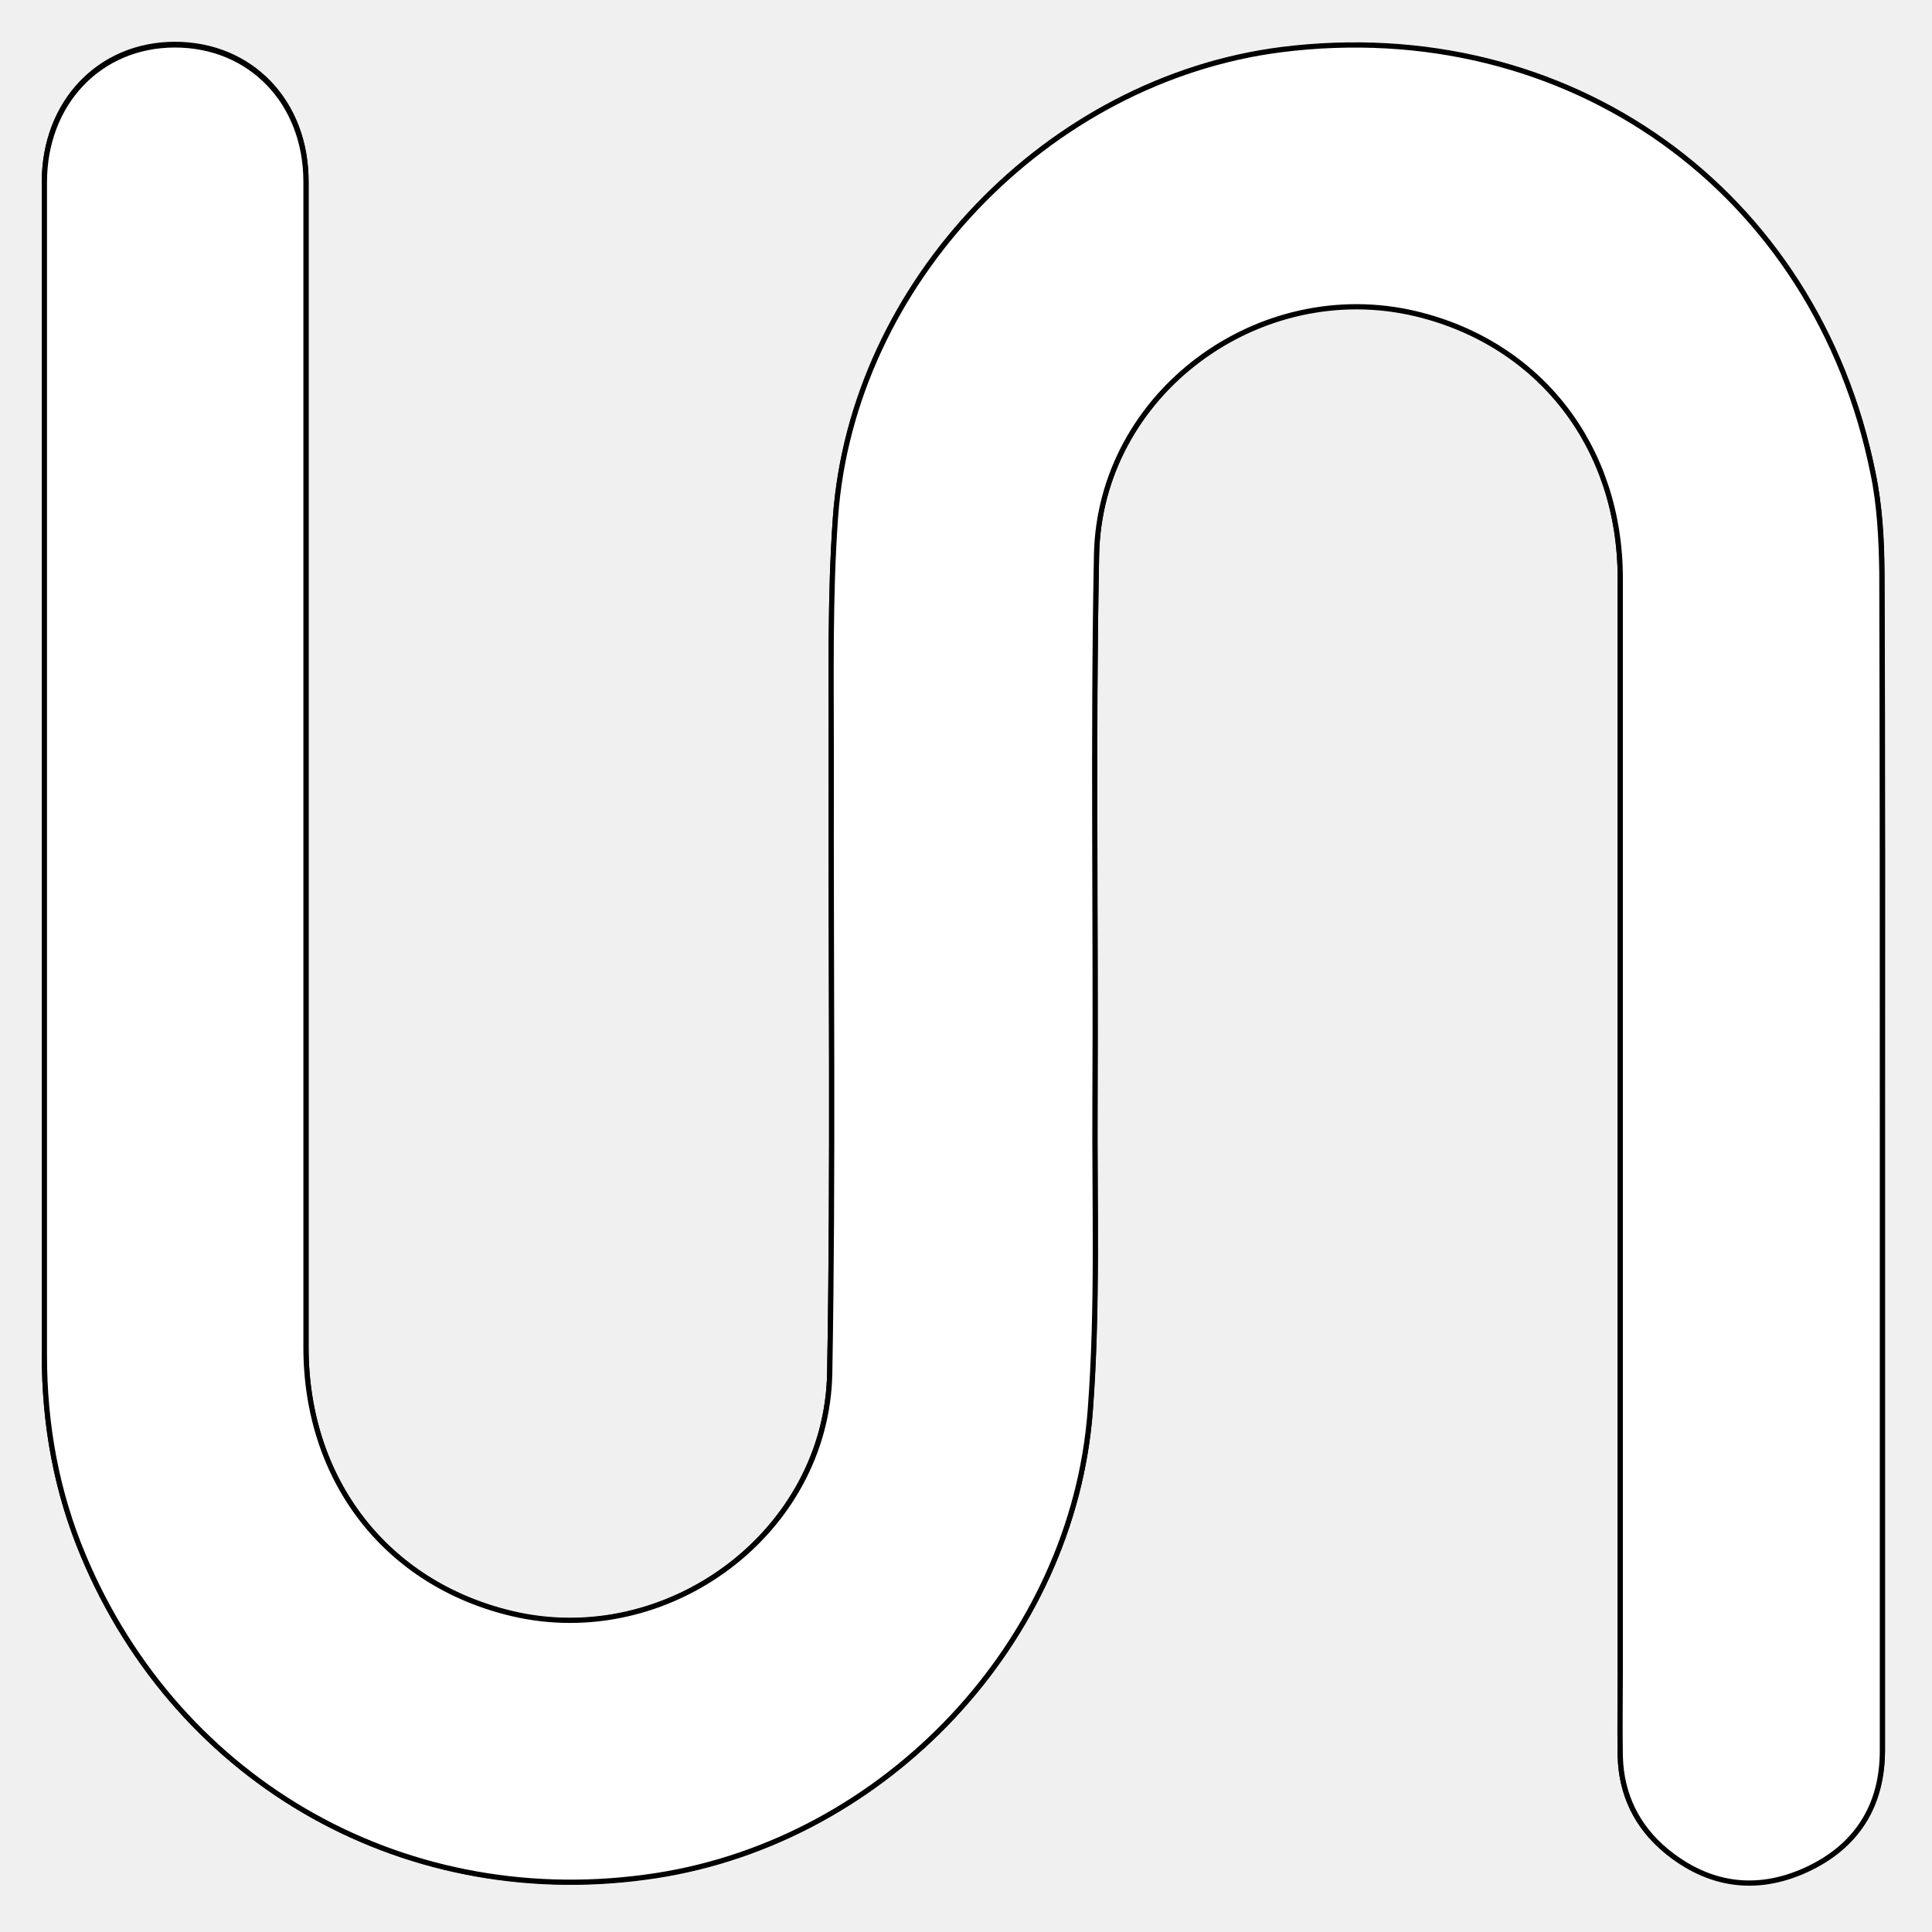
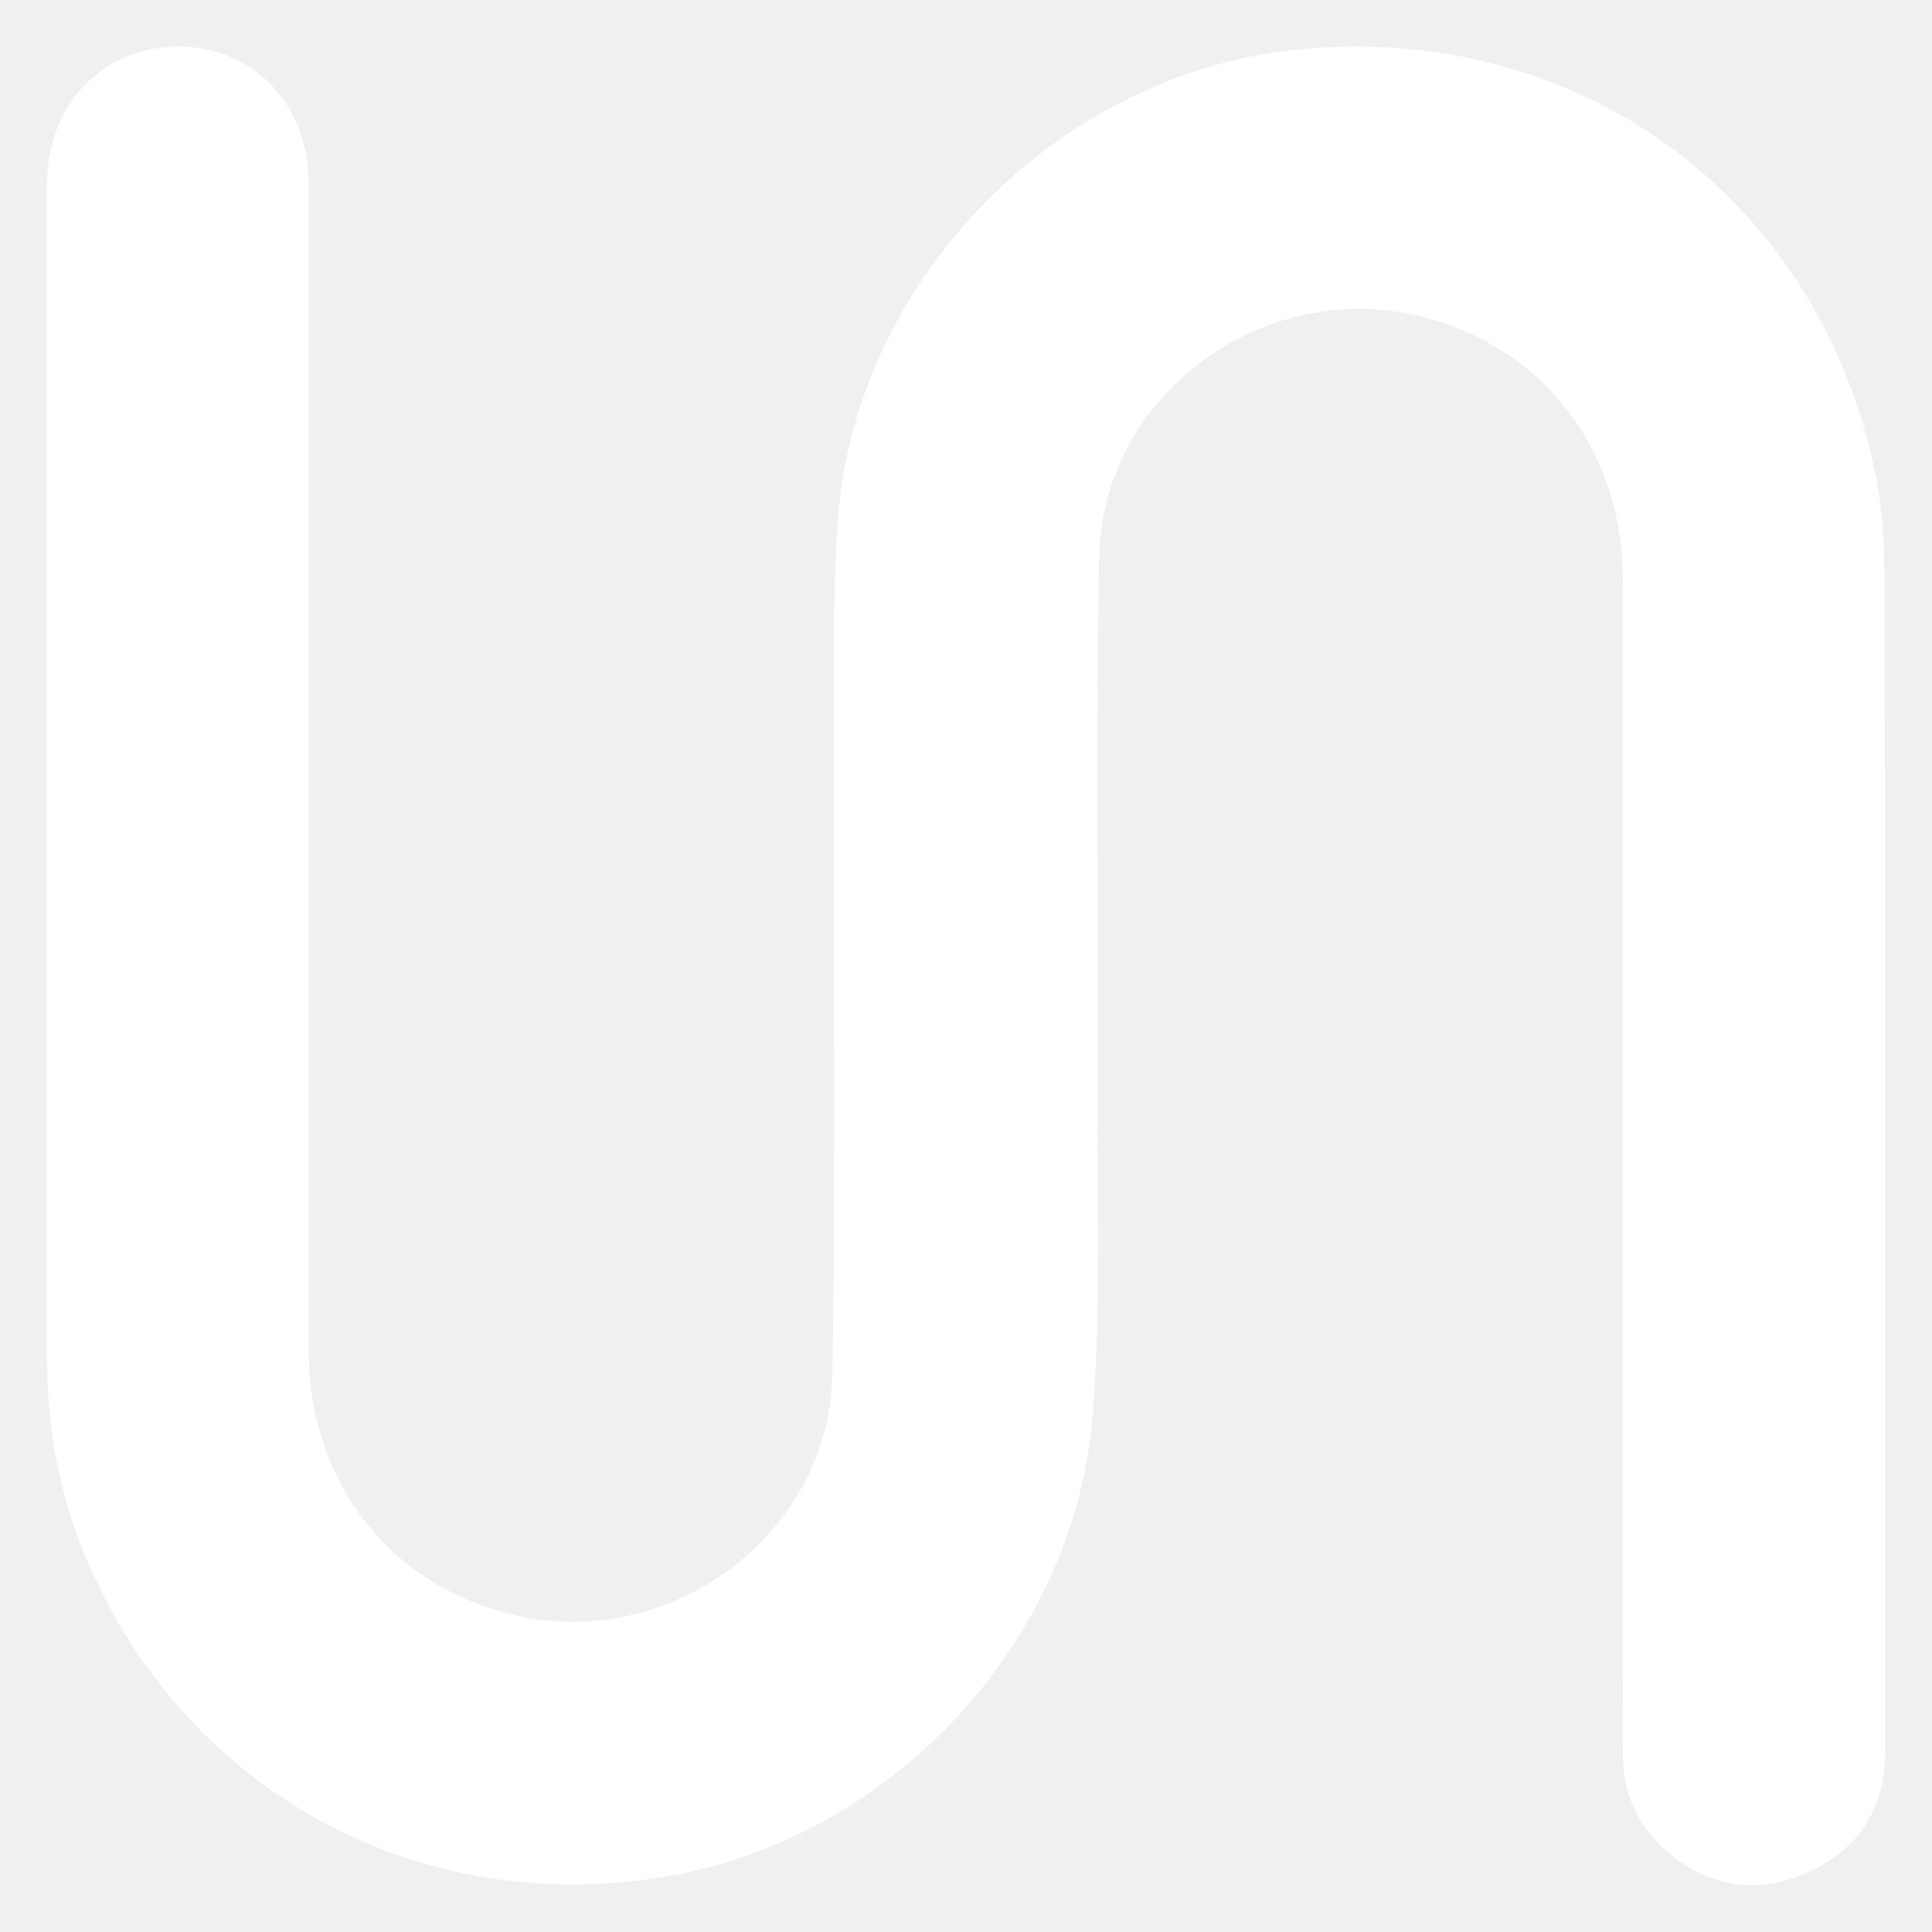
- <svg xmlns="http://www.w3.org/2000/svg" version="1.1" id="Layer_1" x="0px" y="0px" viewBox="0 0 370 370" style="enable-background:new 0 0 370 370;" xml:space="preserve">
+ <svg xmlns="http://www.w3.org/2000/svg" version="1.1" x="0px" y="0px" viewBox="0 0 370 370" style="enable-background:new 0 0 370 370;" xml:space="preserve">
  <style type="text/css">
- 	.st0{fill:#FFFFFF;stroke:#000000;stroke-miterlimit:10;}
+ 	.st0{display:none;}
+ 	.st1{display:inline;}
+ 	.st2{fill:#FFFFFF;}
+ 	.st3{display:inline;fill:#FFFFFF;}
</style>
-   <path class="st0" d="M-210.3,412.8c-3.4-19.7-9.7-38.6-19.6-56.2c10.4-2.3,20.8-4,30.4-0.1c4.2,1.7,8.9,5.2,13.1,8.8c0,0,0,0,0,0  c0.4,0.1,0.8,0.3,1.1,0.4c-1.5-19.8-6.3-38.6-13.9-56c-10-2-20.5-1.7-30.7-0.7c-10.5,1-20.8,3.3-30.5,7.2c-1.5-1.6-3-3.1-4.5-4.6  c-0.3-0.3-0.7-0.7-1-1c6.2-5.3,12.4-10.8,18.6-16c10-5.6,19.9-11.5,29.8-17.4c-11.4-15.9-25.3-29.8-41.2-41.1  c-15.6,12.4-30.8,25.1-43.9,40.1l-8.1-7.6c2.7-3.7,5.2-7.5,7.4-11.5c6.3-11.7,11.4-26.3,10.3-40.1c-15.8-6.6-32.7-10.9-50.5-12.6  c0.3,9.5,0.4,19.1-1.6,28.3c-0.6,2.7-1.3,5.3-2.2,8c-0.1,0.4-0.3,0.7-0.4,1.1c-3.8-3.6-7.7-7-12.1-10.2c-6.3-4.5-13.3-7.7-20.6-10.5  c-12.8-4.9-26.2-6.6-39.8-7c0.7-0.3,1.4-0.5,2.1-0.8h-0.4c-26.5,9.2-50.1,24.7-69.1,44.6c0.8,0.2,1.7,0.4,2.4,0.7  c1-0.9,1.9-1.8,2.9-2.7c0.5,0,1.1,0,1.6,0.1c2.2,0.8,4.6,1.3,7.1,1.2c2.8,0,5.6-0.1,8.4-0.1c9.1,0.9,18.2,2,27.2,3.2  c7.9,1.1,17.3,1.9,24.3,3c3,0.5,6,1.1,9,1.9c1.5,0.4,2.9,0.9,4.4,1.4c0.8,0.3,1.6,0.6,2.4,0.9c0.1,0.1,0.3,0.1,0.3,0.1  c0.1,0,0.1,0,0.2,0.1c5.4,2.4,10,5.3,14.3,8.4c-0.5,0.2-0.9,0.4-1.4,0.6c-0.1,0-0.1,0.1-0.2,0.1c-1.3,0.5-2.5,1-3.8,1.5  c-33.3,12.3-69.4,13.4-103.4,22.7c-10.9,3-21.7,6.9-31.6,12.3c-8.3,20.4-12.9,42.7-12.9,66.1c0,0.1,0,0.2,0,0.3  c1-0.3,2.1-0.5,3.1-0.5c1-1,2-1.9,3.1-2.8c0.5-0.4,1-0.9,1.5-1.3c0,0,0.1,0,0.1-0.1c2.7-1.9,5.4-3.7,8.2-5.3  c2.6-1.5,5.2-2.9,7.9-4.2c1.4-0.7,2.7-1.3,4.1-1.9c0.7-0.3,1.4-0.6,2.1-0.9c0.4-0.2,1.8-0.8,1.9-0.8c29.2-12.2,59.8-21.2,90.2-29.9  c11.8-3.4,23.3-7.3,34.4-12.6c9.5-4.5,18.7-9.8,28.4-14c0.9,0.6,1.7,1.2,2.5,1.8c1.5,1.7,3.1,3.4,4.6,5.1c-3.1,2.6-6.3,5.2-9.2,8  c-23.3,11.6-41.4,31.9-57.8,51.9c-22.4,27.2-45.4,53.8-65.5,82.7c-7.6,11-14.8,22.4-21.5,34c12.3,15.5,27.2,28.9,44,39.5  c6.3-6.4,11.5-14.2,16.4-21.6c10.6-15.9,20.3-32.3,30.5-48.4c9.5-14.9,19.8-29.2,30.1-43.6c9.1-12.7,18.4-25.4,28.7-37.2  c1.4-1.6,2.8-3.2,4.2-4.7c10-10.9,20.9-20.9,33.3-28.9c0,0,0,0,0,0c2.6,2.1,5.3,4.1,8.1,6.1c-2.4,3.2-4.7,6.5-6.9,9.9  c-9.1,14.5-15.6,30.6-20.3,47.2c-1.2,4.4-2.3,8.8-3.3,13.2c-0.1,0.3-0.1,0.5-0.2,0.8c-0.3,1.1-0.5,2.3-0.7,3.4  c-0.1,0.6-0.2,1.2-0.4,1.8c-0.2,1-0.4,2-0.6,2.9c-0.1,0.8-0.3,1.6-0.4,2.4c-0.2,0.8-0.3,1.7-0.5,2.5c-0.2,1-0.3,2-0.5,3  c-0.1,0.6-0.2,1.3-0.3,1.9c-0.3,1.7-0.5,3.4-0.7,5c-1.8,12.8-2.9,25.7-4.4,38.6c-0.3,3.1-0.7,6.2-1.1,9.3c0,0.1-0.1,0.5-0.1,0.9  c-0.1,0.6-0.3,2-0.3,1.9c-0.3,1.8-0.5,3.7-0.8,5.5c-1,6.3-2.2,12.7-3.7,18.9c-0.8,3.5-1.8,6.9-2.9,10.3c-0.5,1.7-1.1,3.3-1.7,5  c-0.3,0.8-0.6,1.6-0.9,2.4c-0.1,0.1-0.3,0.8-0.5,1.2c-0.2,0.5-0.6,1.4-0.6,1.4c-0.3,0.8-0.7,1.5-1.1,2.3c-0.7,1.5-1.5,2.9-2.3,4.3  c-0.4,0.6-0.7,1.2-1.1,1.8c-0.5,0.8-0.9,1.5-1.4,2.3c0,0,0,0,0,0.1c-2.1,1.9-4.3,3.5-6.7,5c2.2,0.1,4.5,0.1,6.7,0.1  c21.1,0,41.4-3.7,60.1-10.6c5.3-13.6,8.7-28.1,10.9-42.3c2.3-14.9,3.6-30,4-45.1c0.5-14.9-0.2-29.8,1.2-44.7  c1.1-11.2,4-22.1,9.9-31.6c6.5,11.9,9.9,25.5,12.4,39.5c2.9,17,4.5,34.1,5.4,51.3c0.8,16.3,0.9,32.6,0.8,49  c18.7-13.9,34.4-31.3,46.4-51.4C-208.3,450.5-209.9,431.5-210.3,412.8z" />
-   <g>
-     <path class="st0" d="M360.5,218.9c0-36.4,0.1-72.8-0.1-109.2c0-6.3-0.4-12.8-1.7-19c-10.9-54.1-58.4-88-113.3-81.1   c-44.7,5.7-82.1,44.6-85.4,89.6c-1.1,15.4-0.7,30.9-0.8,46.4c-0.1,39.1,0.4,78.2-0.3,117.4c-0.6,30.6-31.1,53.1-60.9,46.1   c-24-5.7-39.4-25.5-39.4-51c0-74.4,0-148.8,0-223.2C58.7,19.5,48,8.5,33.5,8.5c-14.4,0-25,11.1-25,26.3c0,74.9,0,149.8,0,224.7   c0,13.2,2.3,26,7.4,38.2c18.4,44.1,62.6,68.8,109.8,61.4c43.9-6.8,79.8-44.7,83.1-89.1c1.4-19.5,0.8-39.2,0.9-58.9   c0.1-35-0.4-69.9,0.3-104.9c0.6-30.9,31.1-53.4,61.2-46.2c23.8,5.7,39.1,25.5,39.1,50.7c0,69.8,0,139.6,0,209.3   c0,5.4-0.1,10.9,0,16.3c0.2,7.3,3.1,13.4,8.7,18c8.1,6.7,17.3,8.1,26.9,3.7c9.6-4.4,14.5-12.3,14.6-22.8   C360.5,296.5,360.5,257.7,360.5,218.9z" />
-     <path class="st0" d="M360.5,218.9c0,38.8,0,77.6,0,116.4c0,10.6-5,18.4-14.6,22.8c-9.6,4.4-18.8,3-26.9-3.7   c-5.5-4.6-8.5-10.7-8.7-18c-0.1-5.4,0-10.9,0-16.3c0-69.8,0-139.6,0-209.3c0-25.2-15.4-45-39.1-50.7c-30.1-7.2-60.6,15.3-61.2,46.2   c-0.7,35-0.1,69.9-0.3,104.9c-0.1,19.6,0.6,39.3-0.9,58.9c-3.3,44.4-39.2,82.3-83.1,89.1c-47.2,7.3-91.4-17.3-109.8-61.4   c-5.1-12.2-7.4-25-7.4-38.2c0-74.9,0-149.8,0-224.7c0-15.2,10.6-26.3,25-26.3c14.5,0,25.1,11,25.1,26.2c0,74.4,0,148.8,0,223.2   c0,25.5,15.4,45.3,39.4,51c29.8,7.1,60.4-15.5,60.9-46.1c0.7-39.1,0.2-78.2,0.3-117.4c0-15.5-0.3-31,0.8-46.4   c3.2-45,40.7-83.9,85.4-89.6c54.9-6.9,102.4,26.9,113.3,81.1c1.3,6.2,1.6,12.7,1.7,19C360.5,146.1,360.5,182.5,360.5,218.9z" />
+   <g id="square" class="st0">
+     <g class="st1">
+       <path class="st2" d="M361,8.9c-63.1,0-137.1,0-200.3,0c0,103.4,0,181.1,0,307c-45.8,0-55.8-1.5-101.5-1.5c0-45.2,0-85,0-130.5    c-8.7,0-39.7,0.9-48.5,0.9c0,58.8-1.6,117.3-1.6,176.1c62.7,0,139,0,202.4,0c0-104-1.5-208-1.5-312.5c45.8,0,54.8,0,100.5,0    c0,45.1,0,90,0,135.3c8.9,0,41.8,1.1,50.6,1.1C361,126.8,361,67.6,361,8.9z" />
+     </g>
+   </g>
+   <g id="basketball" class="st0">
+     <path class="st3" d="M336.5,220c-3.4-19.7-9.7-38.6-19.6-56.2c10.4-2.3,20.8-4,30.4-0.1c4.2,1.7,8.9,5.2,13.1,8.8c0,0,0,0,0,0   c0.4,0.1,0.8,0.3,1.1,0.4c-1.5-19.8-6.3-38.6-13.9-56c-10-2-20.5-1.7-30.7-0.7c-10.5,1-20.8,3.3-30.5,7.2c-1.5-1.6-3-3.1-4.5-4.6   c-0.3-0.3-0.7-0.7-1-1c6.2-5.3,12.4-10.8,18.6-16c10-5.6,19.9-11.5,29.8-17.4C318,68.6,304,54.7,288.1,43.4   c-15.6,12.4-30.8,25.1-43.9,40.1l-8.1-7.6c2.7-3.7,5.2-7.5,7.4-11.5c6.3-11.7,11.4-26.3,10.3-40.1C238,17.7,221,13.4,203.3,11.7   c0.3,9.5,0.4,19.1-1.6,28.3c-0.6,2.7-1.3,5.3-2.2,8c-0.1,0.4-0.3,0.7-0.4,1.1c-3.8-3.6-7.7-7-12.1-10.2   c-6.3-4.5-13.3-7.7-20.6-10.5c-12.8-4.9-26.2-6.6-39.8-7c0.7-0.3,1.4-0.5,2.1-0.8h-0.4c-26.5,9.2-50.1,24.7-69.1,44.6   c0.8,0.2,1.7,0.4,2.4,0.7c1-0.9,1.9-1.8,2.9-2.7c0.5,0,1.1,0,1.6,0.1c2.2,0.8,4.6,1.3,7.1,1.2c2.8,0,5.6-0.1,8.4-0.1   c9.1,0.9,18.2,2,27.2,3.2c7.9,1.1,17.3,1.9,24.3,3c3,0.5,6,1.1,9,1.9c1.5,0.4,2.9,0.9,4.4,1.4c0.8,0.3,1.6,0.6,2.4,0.9   c0.1,0.1,0.3,0.1,0.3,0.1c0.1,0,0.1,0,0.2,0.1c5.4,2.4,10,5.3,14.3,8.4c-0.5,0.2-0.9,0.4-1.4,0.6c-0.1,0-0.1,0.1-0.2,0.1   c-1.3,0.5-2.5,1-3.8,1.5C125.2,97.8,89,98.9,55,108.2c-10.9,3-21.7,6.9-31.6,12.3c-8.3,20.4-12.9,42.7-12.9,66.1c0,0.1,0,0.2,0,0.3   c1-0.3,2.1-0.5,3.1-0.5c1-1,2-1.9,3.1-2.8c0.5-0.4,1-0.9,1.5-1.3c0,0,0.1,0,0.1-0.1c2.7-1.9,5.4-3.7,8.2-5.3   c2.6-1.5,5.2-2.9,7.9-4.2c1.4-0.7,2.7-1.3,4.1-1.9c0.7-0.3,1.4-0.6,2.1-0.9c0.4-0.2,1.8-0.8,1.9-0.8c29.2-12.2,59.8-21.2,90.2-29.9   c11.8-3.4,23.3-7.3,34.4-12.6c9.5-4.5,18.7-9.8,28.4-14c0.9,0.6,1.7,1.2,2.5,1.8c1.5,1.7,3.1,3.4,4.6,5.1c-3.1,2.6-6.3,5.2-9.2,8   c-23.3,11.6-41.4,31.9-57.8,51.9c-22.4,27.2-45.4,53.8-65.5,82.7c-7.6,11-14.8,22.4-21.5,34c12.3,15.5,27.2,28.9,44,39.5   c6.3-6.4,11.5-14.2,16.4-21.6c10.6-15.9,20.3-32.3,30.5-48.4c9.5-14.9,19.8-29.2,30.1-43.6c9.1-12.7,18.4-25.4,28.7-37.2   c1.4-1.6,2.8-3.2,4.2-4.7c10-10.9,20.9-20.9,33.3-28.9c0,0,0,0,0,0c2.6,2.1,5.3,4.1,8.1,6.1c-2.4,3.2-4.7,6.5-6.9,9.9   c-9.1,14.5-15.6,30.6-20.3,47.2c-1.2,4.4-2.3,8.8-3.3,13.2c-0.1,0.3-0.1,0.5-0.2,0.8c-0.3,1.1-0.5,2.3-0.7,3.4   c-0.1,0.6-0.2,1.2-0.4,1.8c-0.2,1-0.4,2-0.6,2.9c-0.1,0.8-0.3,1.6-0.4,2.4c-0.2,0.8-0.3,1.7-0.5,2.5c-0.2,1-0.3,2-0.5,3   c-0.1,0.6-0.2,1.3-0.3,1.9c-0.3,1.7-0.5,3.4-0.7,5c-1.8,12.8-2.9,25.7-4.4,38.6c-0.3,3.1-0.7,6.2-1.1,9.3c0,0.1-0.1,0.5-0.1,0.9   c-0.1,0.6-0.3,2-0.3,1.9c-0.3,1.8-0.5,3.7-0.8,5.5c-1,6.3-2.2,12.7-3.7,18.9c-0.8,3.5-1.8,6.9-2.9,10.3c-0.5,1.7-1.1,3.3-1.7,5   c-0.3,0.8-0.6,1.6-0.9,2.4c-0.1,0.1-0.3,0.8-0.5,1.2c-0.2,0.5-0.6,1.4-0.6,1.4c-0.3,0.8-0.7,1.5-1.1,2.3c-0.7,1.5-1.5,2.9-2.3,4.3   c-0.4,0.6-0.7,1.2-1.1,1.8c-0.5,0.8-0.9,1.5-1.4,2.3c0,0,0,0,0,0.1c-2.1,1.9-4.3,3.5-6.7,5c2.2,0.1,4.5,0.1,6.7,0.1   c21.1,0,41.4-3.7,60.1-10.6c5.3-13.6,8.7-28.1,10.9-42.3c2.3-14.9,3.6-30,4-45.1c0.5-14.9-0.2-29.8,1.2-44.7   c1.1-11.2,4-22.1,9.9-31.6c6.5,11.9,9.9,25.5,12.4,39.5c2.9,17,4.5,34.1,5.4,51.3c0.8,16.3,0.9,32.6,0.8,49   c18.7-13.9,34.4-31.3,46.4-51.4C338.4,257.7,336.8,238.7,336.5,220z" />
+   </g>
+   <g id="sin">
+     <g>
+       <path class="st2" d="M361,219.3c0,38.8,0,77.6,0,116.4c0,10.6-5,18.4-14.6,22.8c-9.6,4.4-18.8,3-26.9-3.7    c-5.5-4.6-8.5-10.7-8.7-18c-0.1-5.4,0-10.9,0-16.3c0-69.8,0-139.6,0-209.3c0-25.2-15.4-45-39.1-50.7    c-30.1-7.2-60.6,15.3-61.2,46.2c-0.7,35-0.1,69.9-0.3,104.9c-0.1,19.6,0.6,39.3-0.9,58.9c-3.3,44.4-39.2,82.3-83.1,89.1    C79,367,34.8,342.3,16.4,298.2C11.3,286,9,273.2,9,260c0-74.9,0-149.8,0-224.7C9,20.1,19.6,9,34,8.9c14.5,0,25.1,11,25.1,26.2    c0,74.4,0,148.8,0,223.2c0,25.5,15.4,45.3,39.4,51c29.8,7.1,60.4-15.5,60.9-46.1c0.7-39.1,0.2-78.2,0.3-117.4    c0-15.5-0.3-31,0.8-46.4c3.2-45,40.7-83.9,85.4-89.6C300.8,3,348.3,36.9,359.2,91c1.3,6.2,1.6,12.7,1.7,19    C361,146.5,361,182.9,361,219.3z" />
+     </g>
+   </g>
+   <g id="forest" class="st0">
+     <g class="st1">
+       <path class="st2" d="M279.8,60.5c-0.3-0.3-0.6-0.5-0.9-0.7c0,0.2,0.5,1,1.9,2c-0.1-0.3-0.3-0.5-0.4-0.7    C280.2,60.9,280,60.7,279.8,60.5z" />
+       <path class="st2" d="M275.3,57.8c0.5,0.4,1.4,0.9,2.6,1.2c0,0,0,0,0,0C277,58.7,276.2,58.3,275.3,57.8z" />
+       <path class="st2" d="M323.7,309c-53-2.1-106.1-1.4-158.9,2.4c-12.3,0.9-24.6,2.1-36.9,3c-5.2,0.4-10.4,0.6-15.7,0.7    c-2.4,0-4.9,0-7.3-0.1c-1.5,0-3-0.1-4.5-0.2c-0.1,0-0.2,0-0.4,0c-1.7-0.3-4.6-0.7-5.4-0.8c-1.1-0.2-2.2-0.5-3.3-0.8    c-1.1-0.8-2.4-1.5-3.7-2.2c-1.5-1.6-3.2-3-5.1-4.1c-2-2.1-3.5-4.5-4.2-7.2c-0.4-1.5-0.5-31.5-0.3-32.9    c-1.1-6.2,3.4-13.1,13.4-13.1c1.2,0,2.3,0.1,3.4,0.3c2.4,0,4.9,0.5,7.2,1.3c-1.6-0.6,1.2,0.3,1.5,0.4c1,0.2,2,0.4,3,0.6    c2.3,0.4,2.5,0.4,5.2,0.5c4.3,0.2,9.8-0.1,13.3-0.4c1.3-0.1,2.9-0.4,4.7-0.7c2-0.2,4-0.5,5.9-1c0.1,0,0.2,0,0.4-0.1    c0.2,0,0.3,0,0.4-0.1c0.4-0.2,0.8-0.3,1.2-0.5c1.9-0.6,3.7-1.4,5.3-2.4c3-1.4,6-2.8,9.1-4.1c2.8-0.7,5.5-1.7,8-2.9    c0.1-0.1,0.2-0.1,0.3-0.2c9.1-2.9,18.4-3.8,27.1,0.3c0.1,0,0.1,0,0.2,0c0,0,0,0,0,0c-0.1,0-0.1,0-0.2,0c1.7,0.8,3.4,1.8,5.1,3    c0.8,0.6,1.4,1.2,2,1.9c1,0.7,2.1,1.5,3.2,2.2c8.2,5.4,15.5,8.9,25.3,12c11.6,3.6,24.9,5,37.2,4.2c27.9-1.8,53.9-11.4,77.7-23    c16.7-8.1,27.4-21.4,26.2-37.6c-0.8-10.4-2.5-20.8-3.8-31.2c-2.8-21.7-5.9-62.7-9.2-84.3c-1.8-11.5-3-23.2-6.1-34.5    c-3.3-11.9-10.1-22.6-20.1-31.7C305.7,8,273.4,0.8,245.5,7.1c-29.4,6.5-49,25.4-58,48.3c-3.4,8.6-5.1,17.4-7.8,26.1    c-0.5,1.7-1.1,3.3-1.8,5c-0.2,0.5-0.8,1.8-1.3,2.9c-0.4,0.8-1,1.7-1.4,2.3c-2.8-8.1-4.8-16.4-8.7-24.3    c-5.6-11.2-12.4-20.9-22.5-29.9c-20.4-18.1-50.8-26-80.3-21.5c-28.7,4.4-51,24.5-54.9,47.7c-2,11.8,0.3,23.2,7.6,33.7    c8.1,11.5,28.7,16.4,42.7,9.1c13.8-7.2,19.4-21.1,12.2-33.1c-0.1,0.2-0.7-0.3-1-1.6l0,0c0,0,0,0,0,0c0,0,0,0,0-0.1c0,0,0,0,0,0    c0,0,0,0,0-0.1c0,0,0,0,0,0c-0.1-0.3-0.2-0.5-0.2-0.7c0.1,0.1,0.2,0.3,0.3,0.4c0-0.4,0-0.8,0-1.2c0,0,0-0.1,0-0.1c0,0,0,0,0.1-0.1    c0.2-0.3,0.5-0.7,0.7-1c0,0,0,0,0,0c0,0,0,0,0,0c0.2-0.2,0.3-0.4,0.4-0.6c-0.1,0.1-0.2,0.2-0.3,0.3c0-0.1,0.1-0.2,0.1-0.3    c0.2-0.2,0.5-0.5,0.7-0.7c0.1-0.1,0.1-0.2,0.2-0.3c0,0,0-0.1,0.1-0.1c0.2-0.1,0.4-0.2,0.6-0.3c0.1-0.1,0.3-0.2,0.4-0.3    c0,0,0.1,0,0.1-0.1c0,0.1-0.1,0.1-0.1,0.2c0.4-0.2,0.8-0.4,1.1-0.6c0.7-0.1,1.3-0.3,2-0.4c-0.6,0.1-1,0.1-1.2,0.1    c1.2-0.5,1.1-0.5-0.1-0.1c0.1-0.1,0.8-0.4,2-0.4c0.6,0,1.1,0,1.7-0.1c0.5-0.1,0.9-0.2,1.4-0.3c-0.5,0.1-0.9,0.2-1.3,0.3    c0.6,0,1.2,0,1.8,0c0.8,0,1.6,0,2.3,0.1c2.2,0.5,4.4,0.9,6.7,1.5c0.5,0.3,1,0.5,1.5,0.8c0.5,0.2,2.3,1.3,3.6,2    c1.3,0.9,2.8,2,3.2,2.4c0.8,0.7,1.6,1.4,2.4,2.1c0.1,0.1,0.2,0.2,0.4,0.3c0.3,0.3,0.5,0.6,0.7,0.7c0.8,1,1.6,2,2.4,3    c0.9,1.3,1.8,2.6,2.7,3.9c0-0.2,0.7,0.8,1.1,1.7c0,0.1,0.1,0.1,0.1,0.2c0.3,0.6,0.7,1.3,1.1,1.9c-0.3-0.5-0.6-1-0.9-1.4    c0.9,2,1.7,4,2.4,6.1c2.7,7.7,4.5,15.5,8.1,23c6,12.3,15,24.3,30,30.6c17,7.1,37.8,5.5,53.8-2.8c21.5-11.1,33.2-30.2,38.8-49.7    c2.4-8.3,4.4-16.7,7.7-24.8c-0.3,0.4-0.6,0.9-1,1.5c0.4-0.6,0.8-1.3,1.2-2c0.4-1,1.1-2,1.1-1.7c0.8-1.2,1.7-2.3,2.6-3.5    c0.6-0.5,1.1-1,1.7-1.5c0.4-0.3,0.8-0.6,1.3-1c0.8-0.4,3.3-1.4,4.6-2c1.2-0.3,2.4-0.7,2.8-0.8c0.4-0.1,0.8-0.2,1.2-0.3    c1.1,0,2.2-0.1,3.4-0.1c0.1,0,0.2,0,0.2,0c1.6,0.3,4,0.7,4.8,0.9c0.1,0,0.2,0,0.3,0.1c0.8,0.4,1.6,0.9,2.5,1.4    c-0.9-0.7-0.7-1.2,0.8-0.1c0.6,0.4,1.1,0.8,1.7,1.3c0.2,0.1,0.4,0.1,0.7,0.2c-0.2,0-0.4-0.1-0.6-0.2c0.3,0.3,0.7,0.5,1,0.8    c0-0.2,0.6,0,1.3,0.9c0.1,0.1,0.2,0.2,0.3,0.4c0.5,0.5,1.1,1.2,1.6,1.5c-0.5-0.3-0.9-0.5-1.2-0.8c0.7,1.2,1.5,2.8,2.3,3.5    c0.3,0.8,0.6,1.6,0.9,2.5c0.8,2.3,1.4,4.6,1.9,7c0.3,1.3,0.5,2.6,0.8,3.9c0,0.1,0,0.1,0,0.2c0.3,1.6,0.5,3.3,0.8,4.9    c0.9,5.7,1.8,11.4,2.7,17.1c1.9,12.7,3.7,25.4,5.5,38.1c-0.9,8.7-0.9,36.7-0.7,45.6c0,2.2,0.1,4.4,0,6.7c-0.6,1.7-1.2,3.4-1.9,5.1    c-0.1,0.1-0.1,0.3-0.2,0.4c-0.2,0.3-0.3,0.6-0.5,0.9c-1,1.7-2.2,3.4-3.4,5.1c-0.2,0.3-2,2.6-3.1,3.9c-0.7,0.7-1.4,1.3-2.1,1.9    c-2,1.8-4.2,3.5-6.4,5.1c-0.3,0.1-0.6,0.1-0.8,0.2c-5.3,1.6-10.7,2.7-16.2,3.7c-0.6,0-1.1,0.1-1.7,0.1c-2.7,0.1-5.4,0.1-8.1,0    c-0.1,0-0.3,0-0.6,0c0,0,0,0,0,0c-1.5-0.3-3.6-0.5-5.5-0.9c-0.1-0.1-0.3-0.1-0.4-0.2c-1-0.5-2.1-0.9-3.1-1.4    c-0.7-0.3-1.6-0.9-2.3-1.3c-5.3-3.8-10.6-7.6-16.5-10.9c-12.3-7-27.6-9.6-42.4-10.2c-10.7-0.4-23.9-0.3-34.6,2    c-6.1,3-10.3,5.6-15.2,9.2c-0.3,0.7-0.6,1.4-1.1,2.1c-3.1,1.2-6,2.7-8.3,4.6c-0.3,0.3-0.7,0.5-1,0.8c-0.8,0.1-1.6,0.2-2.5,0.2    c-0.3,0-0.5,0-0.8,0c-0.1,0.2-0.3,0.3-0.4,0.5c-0.2-0.1-0.5-0.2-0.7-0.3c-0.1-0.1-0.1-0.2-0.2-0.3c-0.4,0-0.7-0.1-1.1-0.2    c-1.1-0.4-2.2-0.7-3.3-1c-0.5-0.2-1-0.5-1.5-0.7c-3.1-0.8-5.9-2.4-7.2-4.9c-4.6-8.4-13-12-23-16.8c-0.1,0-0.1-0.1-0.2-0.1    c-14.5-2-29.5,1.8-40.8,10.4c-22.2,17-16.8,45.3-16.4,67.7c0.2,12.3-0.8,53.7,5.2,65.2c6.1,11.6,18.3,20.7,32.3,26.1    c23.3,8.9,48.3,9.7,73.5,7.7c51-4,101.8-6.8,153.1-6.1c12.7,0.2,25.4,0.5,38.1,1.1c16.3,0.7,32-12.1,31.2-25.3    C354.1,320.1,341.2,309.8,323.7,309z" />
+       <path class="st2" d="M70.3,71.2c0,0.1,0,0.1,0,0.2c0,0.1,0,0.1-0.1,0.1c0,0,0,0,0,0.1c0,0,0-0.1,0-0.1c0,0.1,0,0.1,0,0.2    c0,0,0,0.1,0,0.1c0.4,0.5,0.7,1,1,1.6c0.1-0.1-0.1-0.8-1-2c0.5-1.1,0.7-1.9,0.7-2.4C70.9,69.7,70.6,70.5,70.3,71.2    C70.3,71.2,70.3,71.2,70.3,71.2z" />
+       <path class="st2" d="M72.1,67.4C72.1,67.5,72.1,67.5,72.1,67.4c-0.2,0.3-0.4,0.5-0.5,0.7c0.9-0.7,1.5-1.2,1.8-1.6    c-0.1,0.1-0.3,0.1-0.4,0.2C72.6,67.1,72.2,67.3,72.1,67.4z" />
+       <path class="st2" d="M248.9,66.1C248.9,66.1,248.9,66.1,248.9,66.1c-0.1,0.2-0.1,0.3-0.2,0.5c0.8-1.3,1.2-2,1.2-2.1    c-0.2,0.3-0.5,0.7-0.7,1C249.1,65.6,249,65.8,248.9,66.1z" />
+       <path class="st2" d="M107.2,83c-0.2-0.4-0.5-0.8-0.7-1.1c0,0.1,0.4,0.8,1.4,2.4c-0.1-0.2-0.1-0.3-0.2-0.5    C107.5,83.5,107.4,83.2,107.2,83z" />
+       <path class="st2" d="M76.4,65.6c0.6-0.1,1.4-0.2,2.5-0.5c0,0-0.1,0-0.1,0C78.1,65.3,77.3,65.5,76.4,65.6z" />
+     </g>
+   </g>
+   <g id="hypnosis" class="st0">
+     <path class="st3" d="M185,9.7C88.2,9.7,9.7,88.2,9.7,185S88.2,360.3,185,360.3S360.3,281.8,360.3,185S281.8,9.7,185,9.7z    M111.6,166.9c-17.6,0-30.6-14.4-31.3-31.3c-0.8-16.9,14.9-31.3,31.3-31.3c17.6,0,30.6,14.4,31.3,31.3   C143.7,152.5,128,166.9,111.6,166.9z M255.2,170.3c-17.6,0-30.6-14.4-31.3-31.3c-0.8-16.9,14.9-31.3,31.3-31.3   c17.6,0,30.6,14.4,31.3,31.3C287.3,155.9,271.6,170.3,255.2,170.3z" />
+   </g>
+   <g id="flute" class="st0">
+     <path class="st3" d="M96.4,168.1c-1.1,4.4-2.2,9.6-7,11.6c-3.4,1.4-7.6,0.8-11-0.3c-9.9-3.2-14.8-12.5-19.2-20.8   C50.8,142.7,37.3,122.5,15,128c-2.7,0.7-4,2.9-4.3,5.3c-2.1,19.6-4.1,39.4-1.6,59.1c1.2,9.3,3.2,18.5,6.8,27.3   c3.7,9.1,9.2,17.2,13.8,25.8c15.1,28.1,4.9,65.4,30.7,88.9c1.8,1.6,5,2.3,7.1,0.9c8.7-5.6,18.1-10.1,27.9-13.6   c9.1-3.3,18.7-6.9,28.3-8.9c4-0.8,8.7-1,10.2,3.2c1,2.7,0.4,6.1,0.1,8.8c-0.8,6.9-2.4,13.8-0.9,20.7c2.4,10.8,13,17,24.2,17.9   c12.2,1,23.6-4.1,30.5-13.6c8.6-11.9,8.6-27.4,5.9-41c-3.1-15.6-13.7-32.9-7.7-48.9c2.1-5.7,6.7-11.6,13.1-13.3   c7.8-2.1,17.3,3.3,24.4,6c17,6.4,34,13.2,49.7,22.1c26.7,15.2,55.6,46.4,89.9,30.1c2.8-1.3,3.7-5.1,2.1-7.5   c-26.4-39.8-62.2-73.5-104.3-98.5c17.7-14.2,35.4-28.4,53.2-42.5c9.5-7.6,19.2-15,28.5-22.8c7.2-6.1,13.8-13.3,15.6-22.5   c0.6-3.1-0.9-5.7-4.1-6.8c-17.5-5.9-35.4-0.1-51.7,6.2c-13.2,5.1-27.5,11.7-42,11.4c2.6-0.3,4.7-2,4.3-5.2   c-0.2-1.7-0.3-3.4-0.2-5.1C275,94.3,285.7,77,296.4,59.8c2.6-4.2-1.7-9.3-6.6-8.1c-10,2.4-19.6,5.9-28.7,10.2   c-0.7-0.3-1.6-0.6-2.5-0.6c-12.8-0.5-25.6-1-38.4-1.5c3.5-19.8,0.8-43.4-21.8-51.6c-12.1-4.4-24.3,0.1-35.4,4.6   c-13.8,5.5-27.5,11.1-41.3,16.7c-6,2.4-12.3,5.8-18.7,7.2c-5,1.1-8.7-0.7-12.4-3.8C84.1,27.5,79,20.8,71.1,17   c-14.6-6.9-33-5.7-46.7,2.4C7.2,29.5,1.9,47.9,4.7,66C6.4,76.4,10.4,86.3,15,95.8c4.1,8.5,9.4,17.2,18.6,21.6   c8.9,4.2,18.8,3.7,28.5,2.8c9-0.8,19.7-2.4,27.6,2.9C103.6,132.5,99.7,154.8,96.4,168.1z" />
  </g>
</svg>
